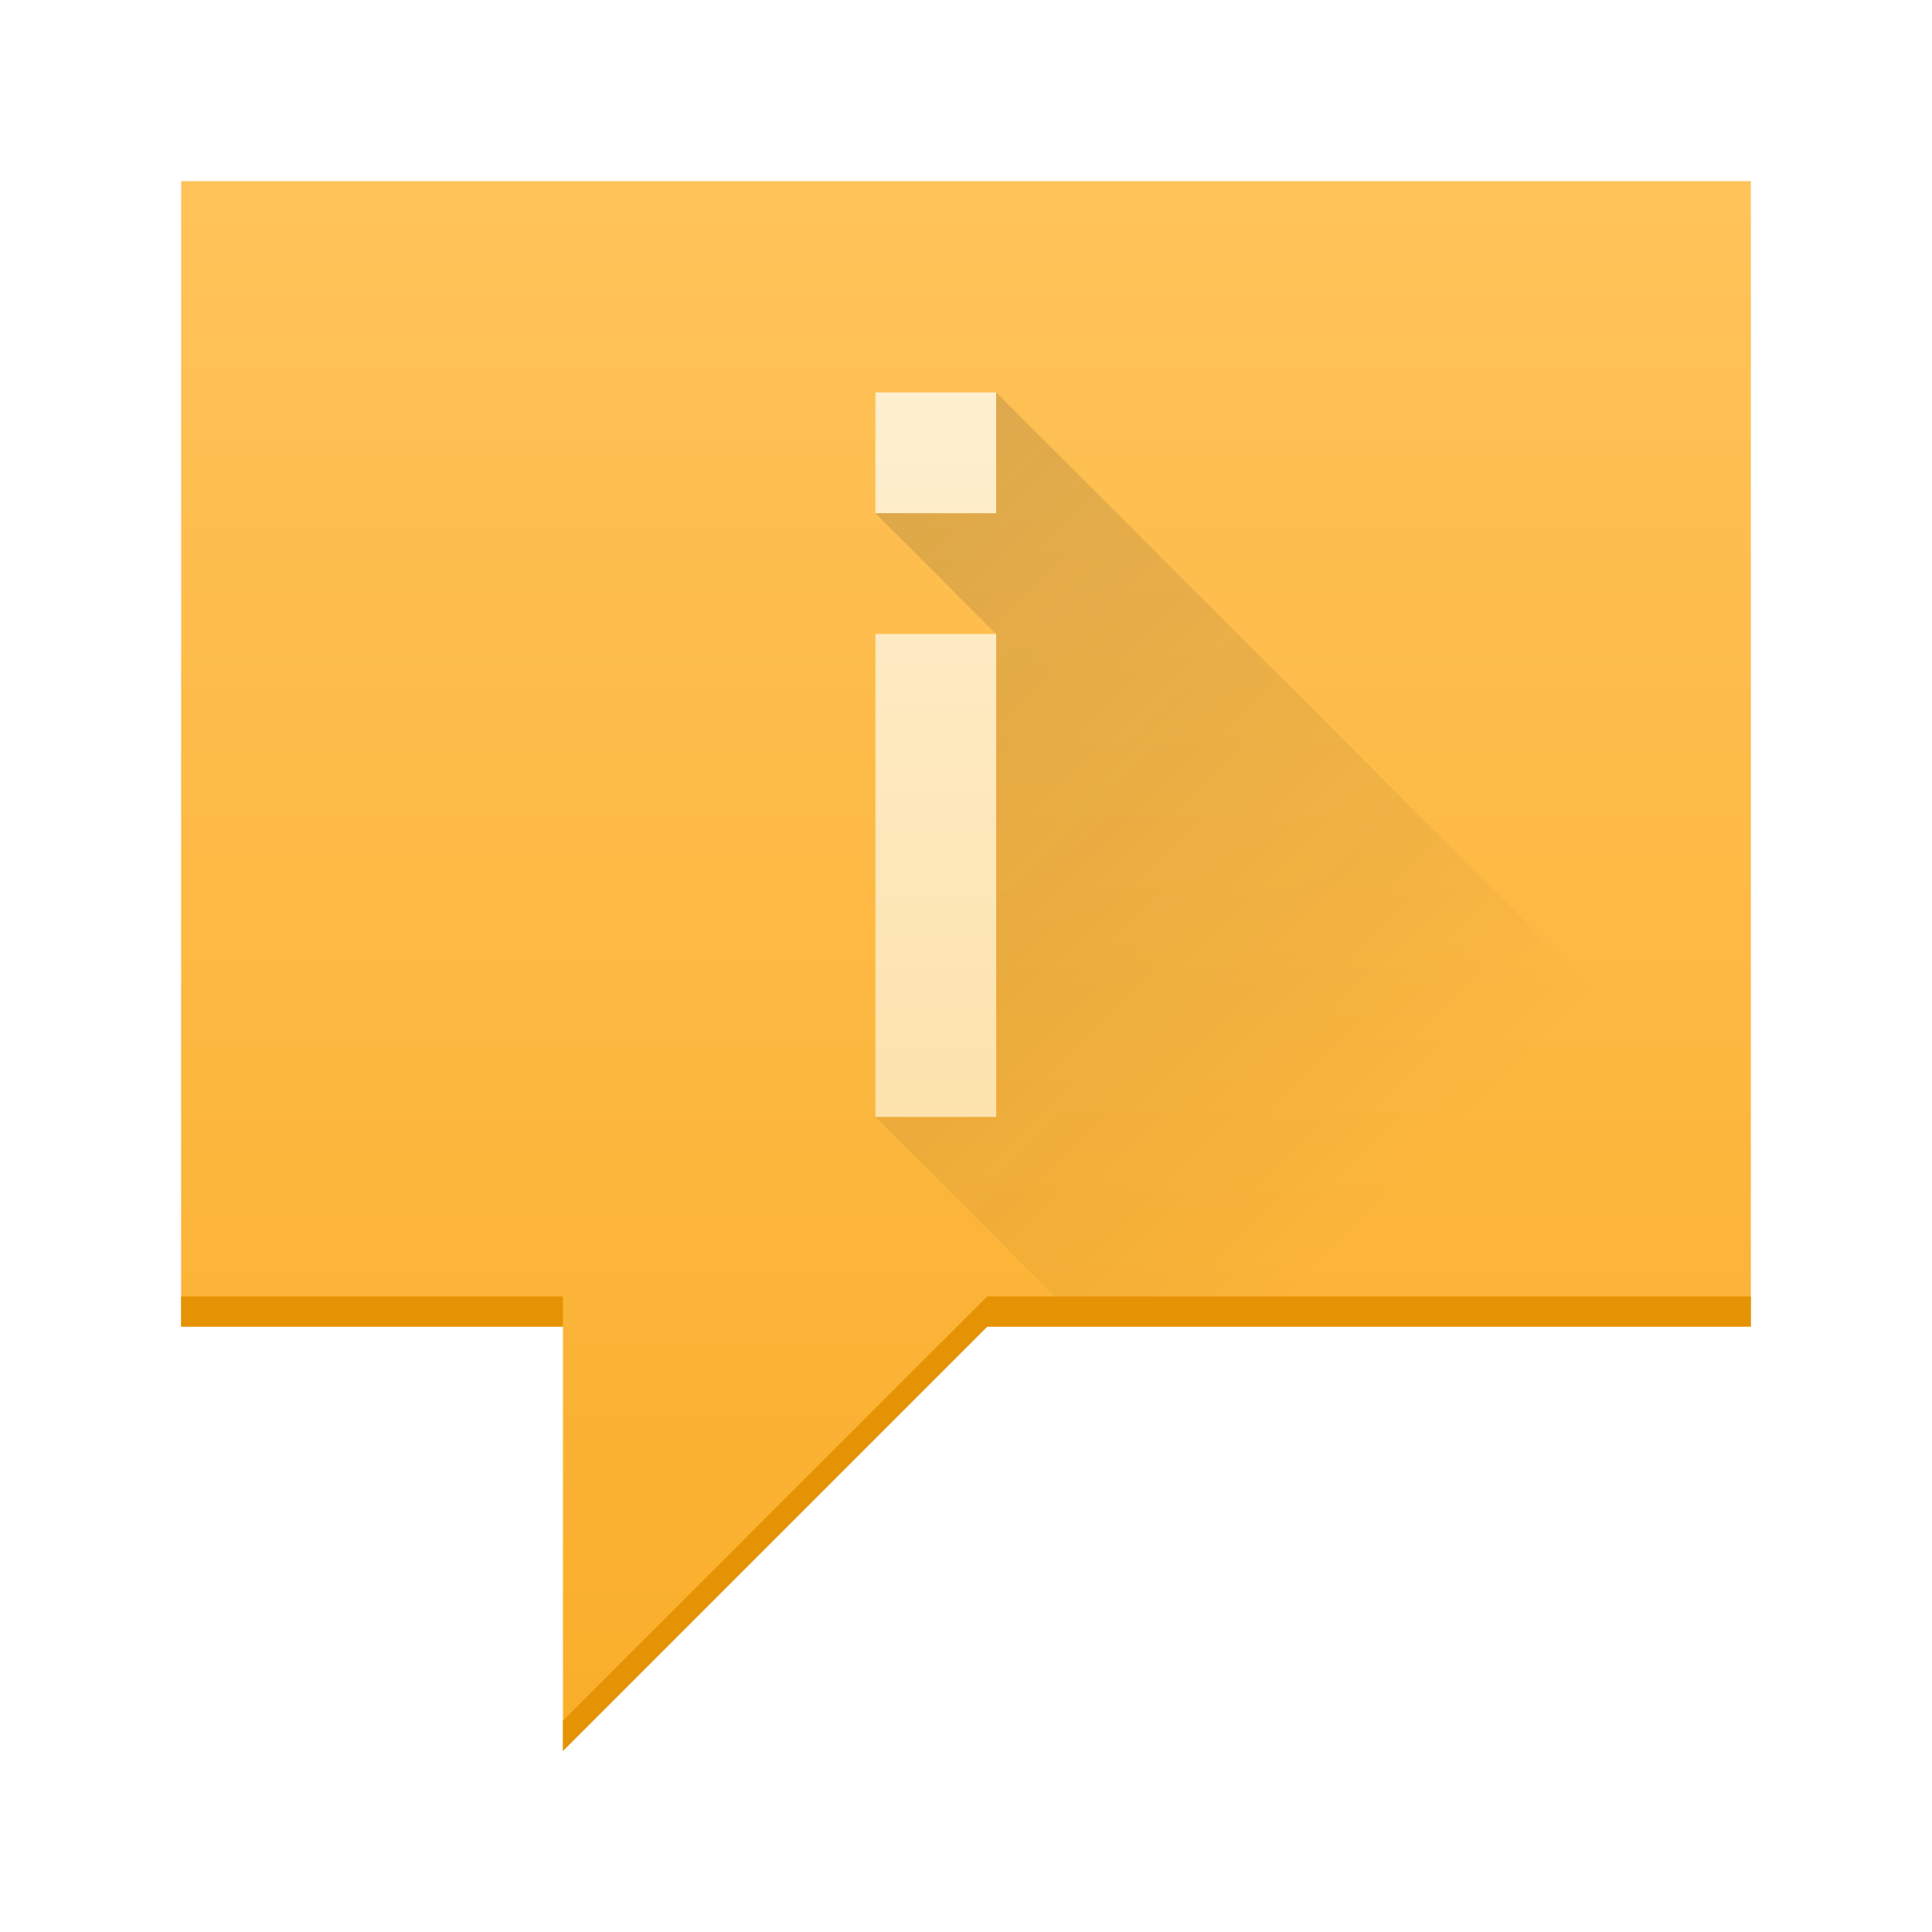
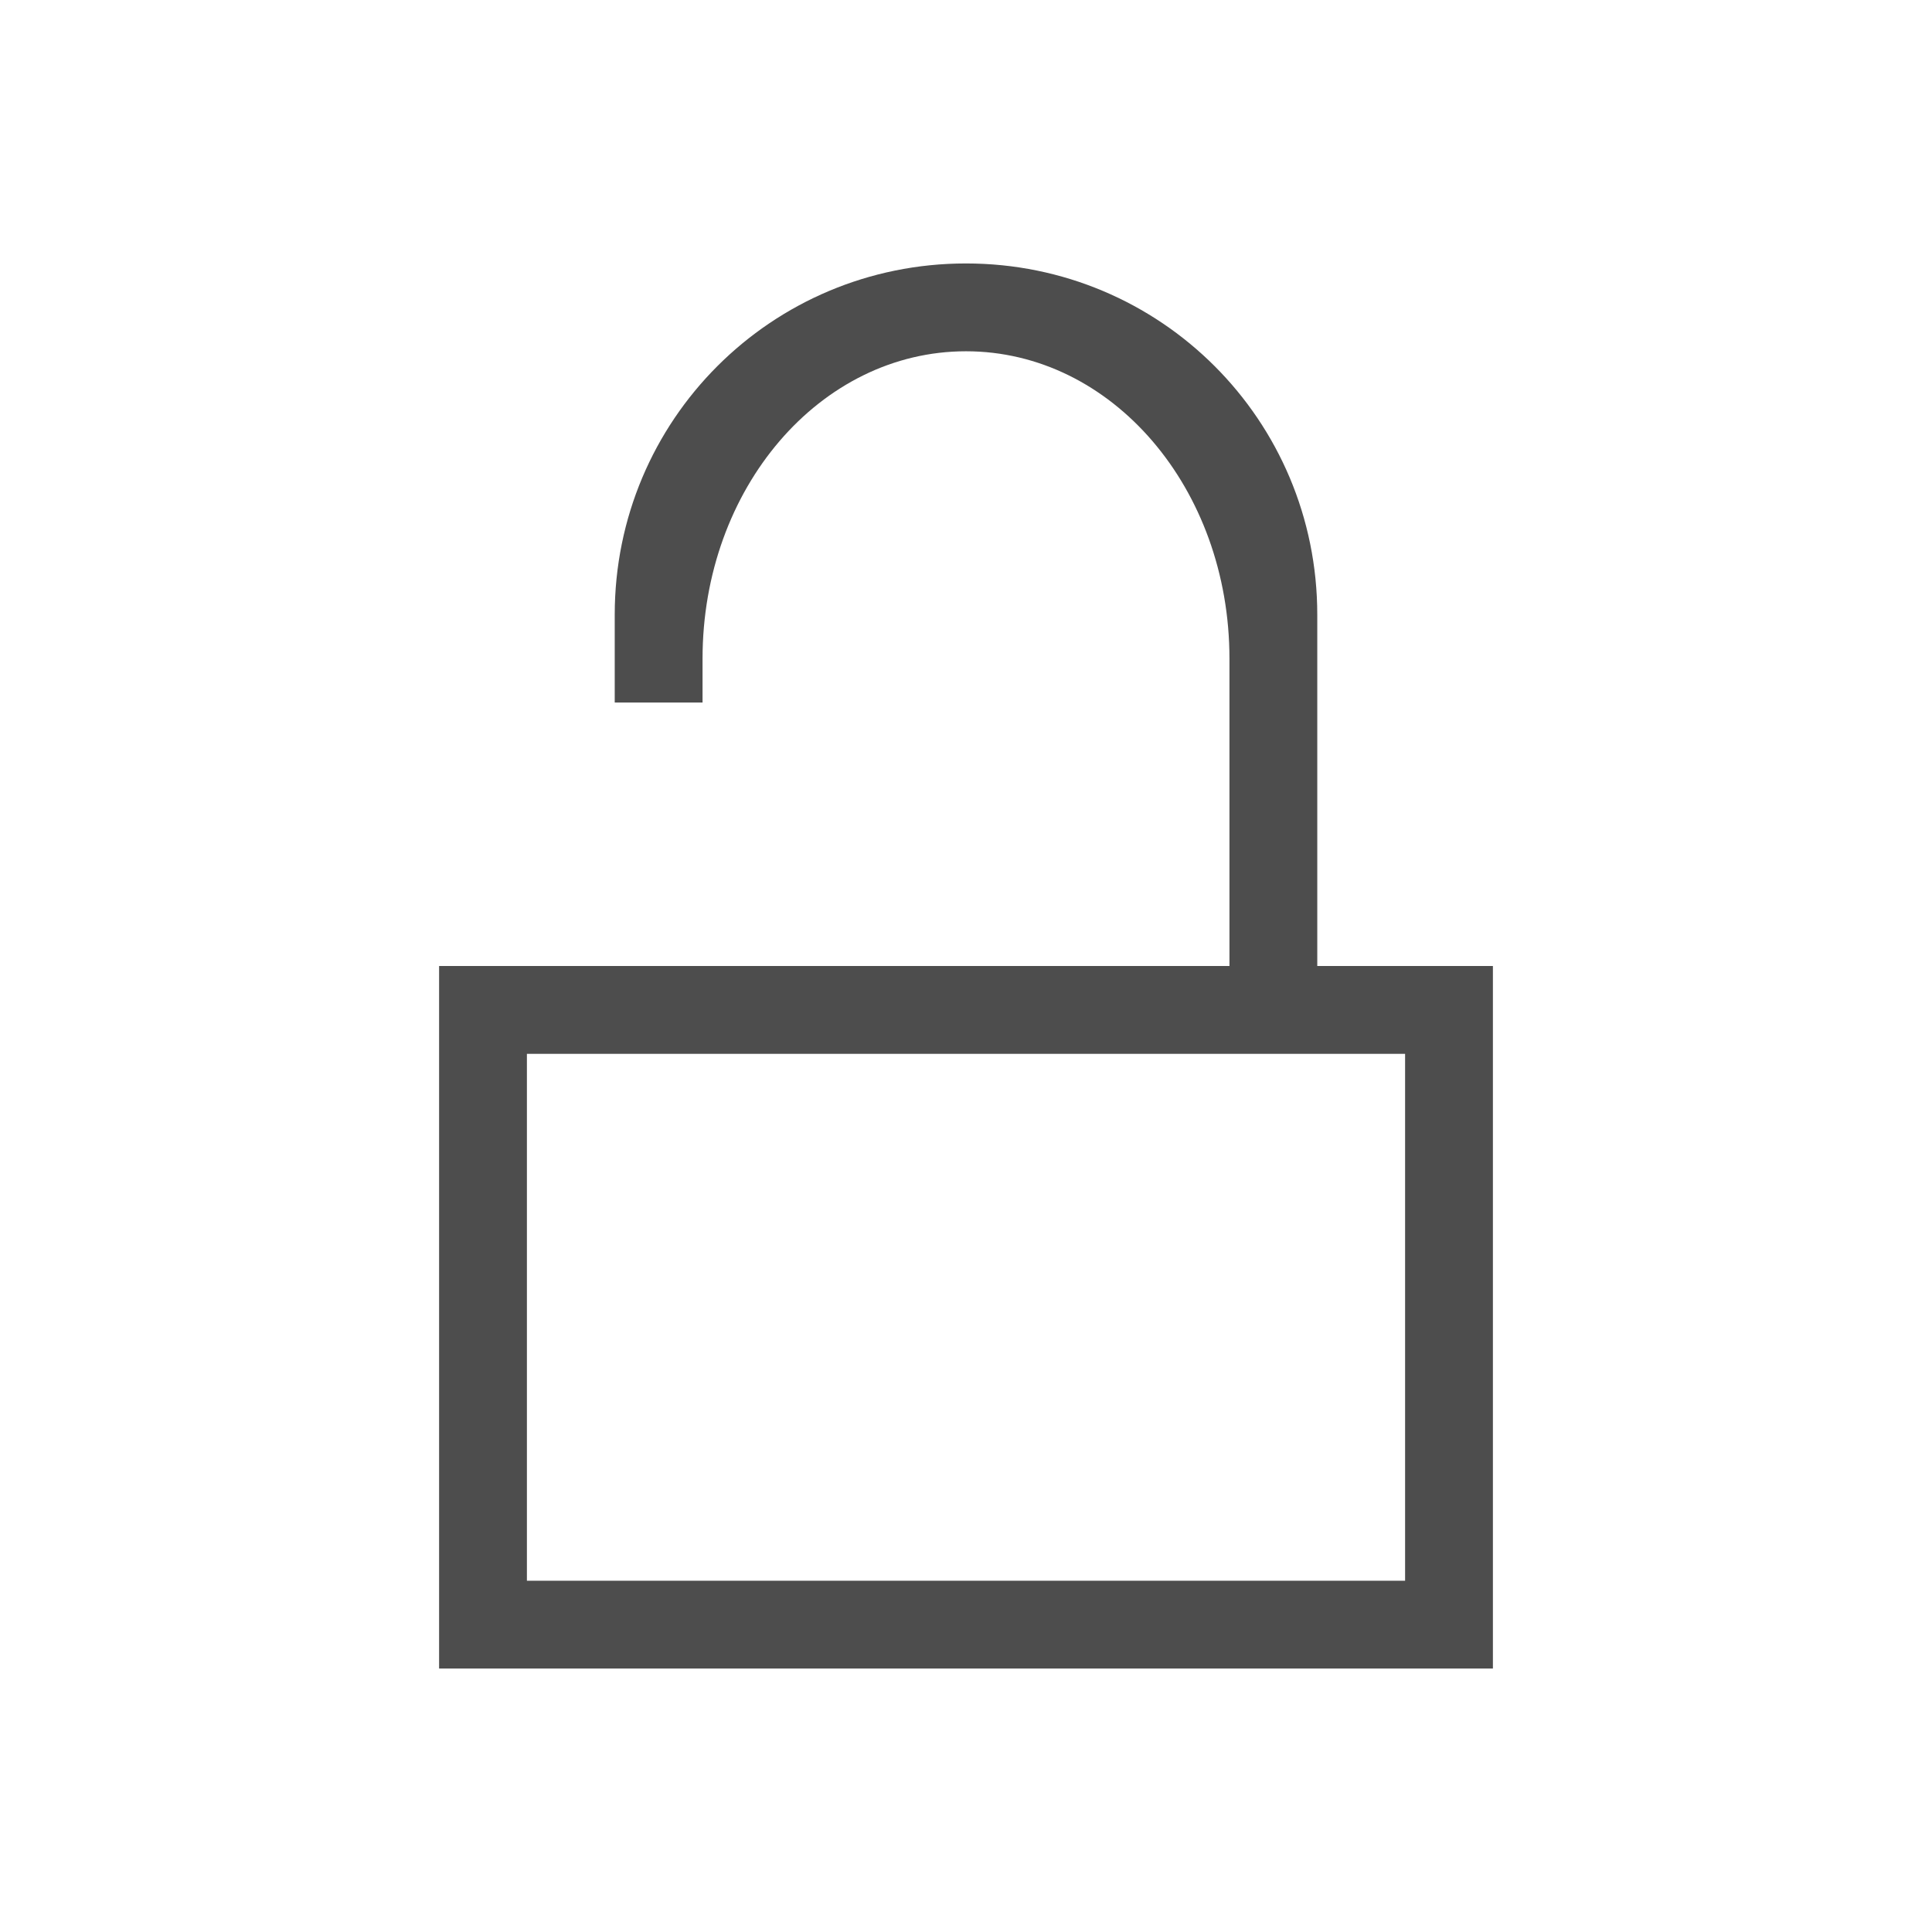
- <svg xmlns="http://www.w3.org/2000/svg" xmlns:xlink="http://www.w3.org/1999/xlink" width="64" height="64" id="svg3809" version="1.1">
-   <defs id="defs3811">
-     <linearGradient gradientTransform="matrix(-1.405405,0,0,1.405405,804.695,154.0958)" xlink:href="#linearGradient4143-6" id="linearGradient4416" x1="26.212" y1="44" x2="26.212" y2="7" gradientUnits="userSpaceOnUse" />
-     <linearGradient gradientUnits="userSpaceOnUse" y2="2" x2="16" y1="30" x1="16" id="linearGradient4144" xlink:href="#linearGradient4155" gradientTransform="matrix(2,0,0,2,735.8572,152.9336)" />
-     <linearGradient id="linearGradient4227">
-       <stop style="stop-color:#292c2f;stop-opacity:1" offset="0" id="stop4229" />
-       <stop style="stop-color:#000000;stop-opacity:0;" offset="1" id="stop4231" />
-     </linearGradient>
-     <linearGradient gradientUnits="userSpaceOnUse" y2="23" x2="23" y1="9" x1="9" id="linearGradient4191" xlink:href="#linearGradient4227" gradientTransform="matrix(2,0,0,2,-0.99999,-5)" />
-     <linearGradient id="linearGradient4155">
-       <stop style="stop-color:#fcd994;stop-opacity:1" offset="0" id="stop4157" />
-       <stop style="stop-color:#fff6e1;stop-opacity:1" offset="1" id="stop4159" />
-     </linearGradient>
-     <linearGradient id="linearGradient4143-6">
-       <stop id="stop4145-8" offset="0" style="stop-color:#faae2a;stop-opacity:1" />
-       <stop id="stop4147-0" offset="1" style="stop-color:#ffc35a;stop-opacity:1" />
-     </linearGradient>
-   </defs>
-   <g id="layer1" transform="translate(-736.8572,-157.9336)">
-     <path style="fill:url(#linearGradient4416);fill-opacity:1.0;fill-rule:evenodd;stroke:none;stroke-width:1px;stroke-linecap:butt;stroke-linejoin:miter;stroke-opacity:1" d="m 794.857,163.934 0,37.946 -25.297,0 -14.054,14.054 0,-14.054 -12.649,0 0,-37.946 z" id="path4445" />
-     <path style="opacity:0.2;fill:url(#linearGradient4191);fill-opacity:1;fill-rule:evenodd;stroke:none;stroke-width:1px;stroke-linecap:butt;stroke-linejoin:miter;stroke-opacity:1" d="M 33 13 L 29 17 L 33 21 L 29 37 L 35.945 43.945 L 58 43.945 L 58 38 L 33 13 z " transform="translate(736.8572,157.9336)" id="path4184" />
-     <path style="opacity:1;fill:url(#linearGradient4144);fill-opacity:1.0;stroke:none" d="m 765.857,170.934 0,4 4,0 0,-4 z m 0,8 0,16 4,0 0,-16 z" id="rect4133" />
-     <path style="fill:#e59305;fill-opacity:1;fill-rule:evenodd;stroke:none;stroke-width:1px;stroke-linecap:butt;stroke-linejoin:miter;stroke-opacity:1" d="M 6 42.945 L 6 43.945 L 18.648 43.945 L 18.648 42.945 L 6 42.945 z M 32.703 42.945 L 18.648 57 L 18.648 58 L 32.703 43.945 L 58 43.945 L 58 42.945 L 32.703 42.945 z " transform="translate(736.8572,157.9336)" id="path4256" />
+ <svg xmlns="http://www.w3.org/2000/svg" width="22" height="22" id="svg2" version="1.1">
+   <defs id="defs4" />
+   <g id="layer1" transform="translate(0,-1030.362)">
+     <path style="opacity:1;fill:#4d4d4d;fill-opacity:1;stroke:none" d="M 11 3 C 8.784 3 7 4.784 7 7 L 7 8 L 8 8 L 8 7.5 C 8 5.561 9.338 4 11 4 C 12.662 4 14 5.561 14 7.5 L 14 11 L 9 11 L 8 11 L 7 11 L 6 11 L 5 11 L 5 12 L 5 19 L 6 19 L 16 19 L 17 19 L 17 11 L 16 11 L 15 11 L 15 7 C 15 4.784 13.216 3 11 3 z M 6 12 L 16 12 L 16 18 L 6 18 L 6 12 z " transform="translate(0,1030.362)" id="rect4136" />
  </g>
</svg>
